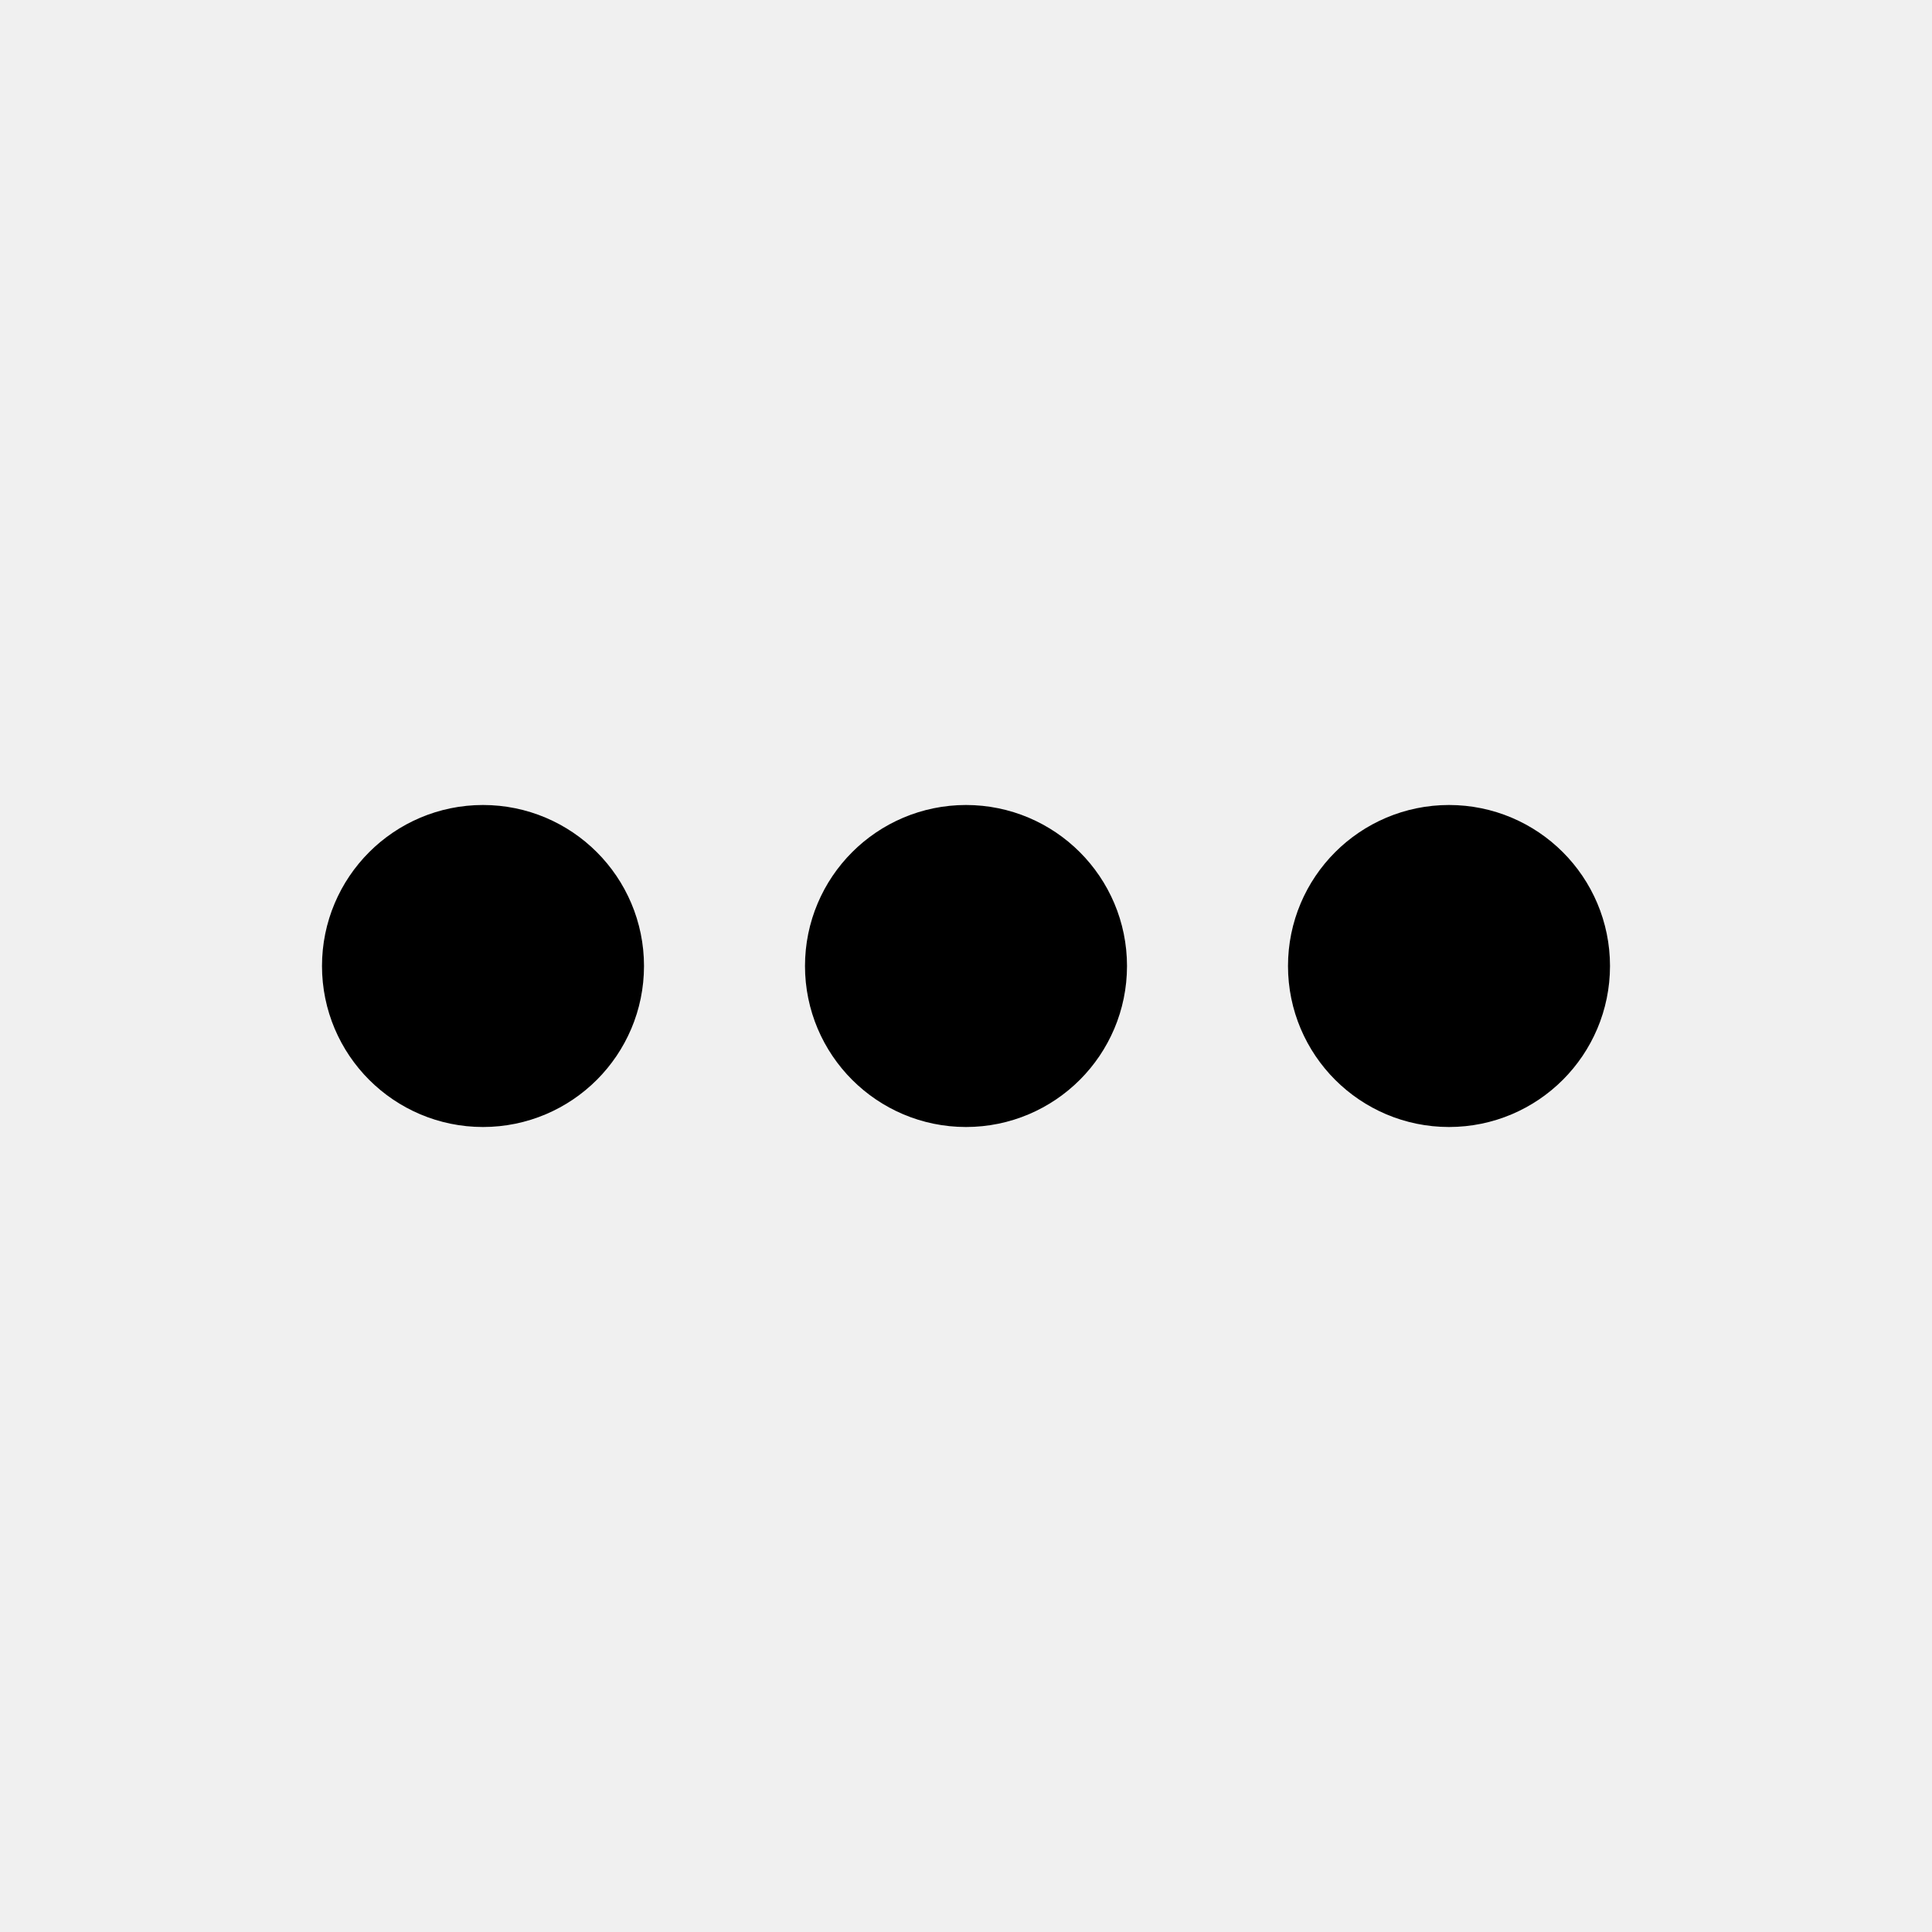
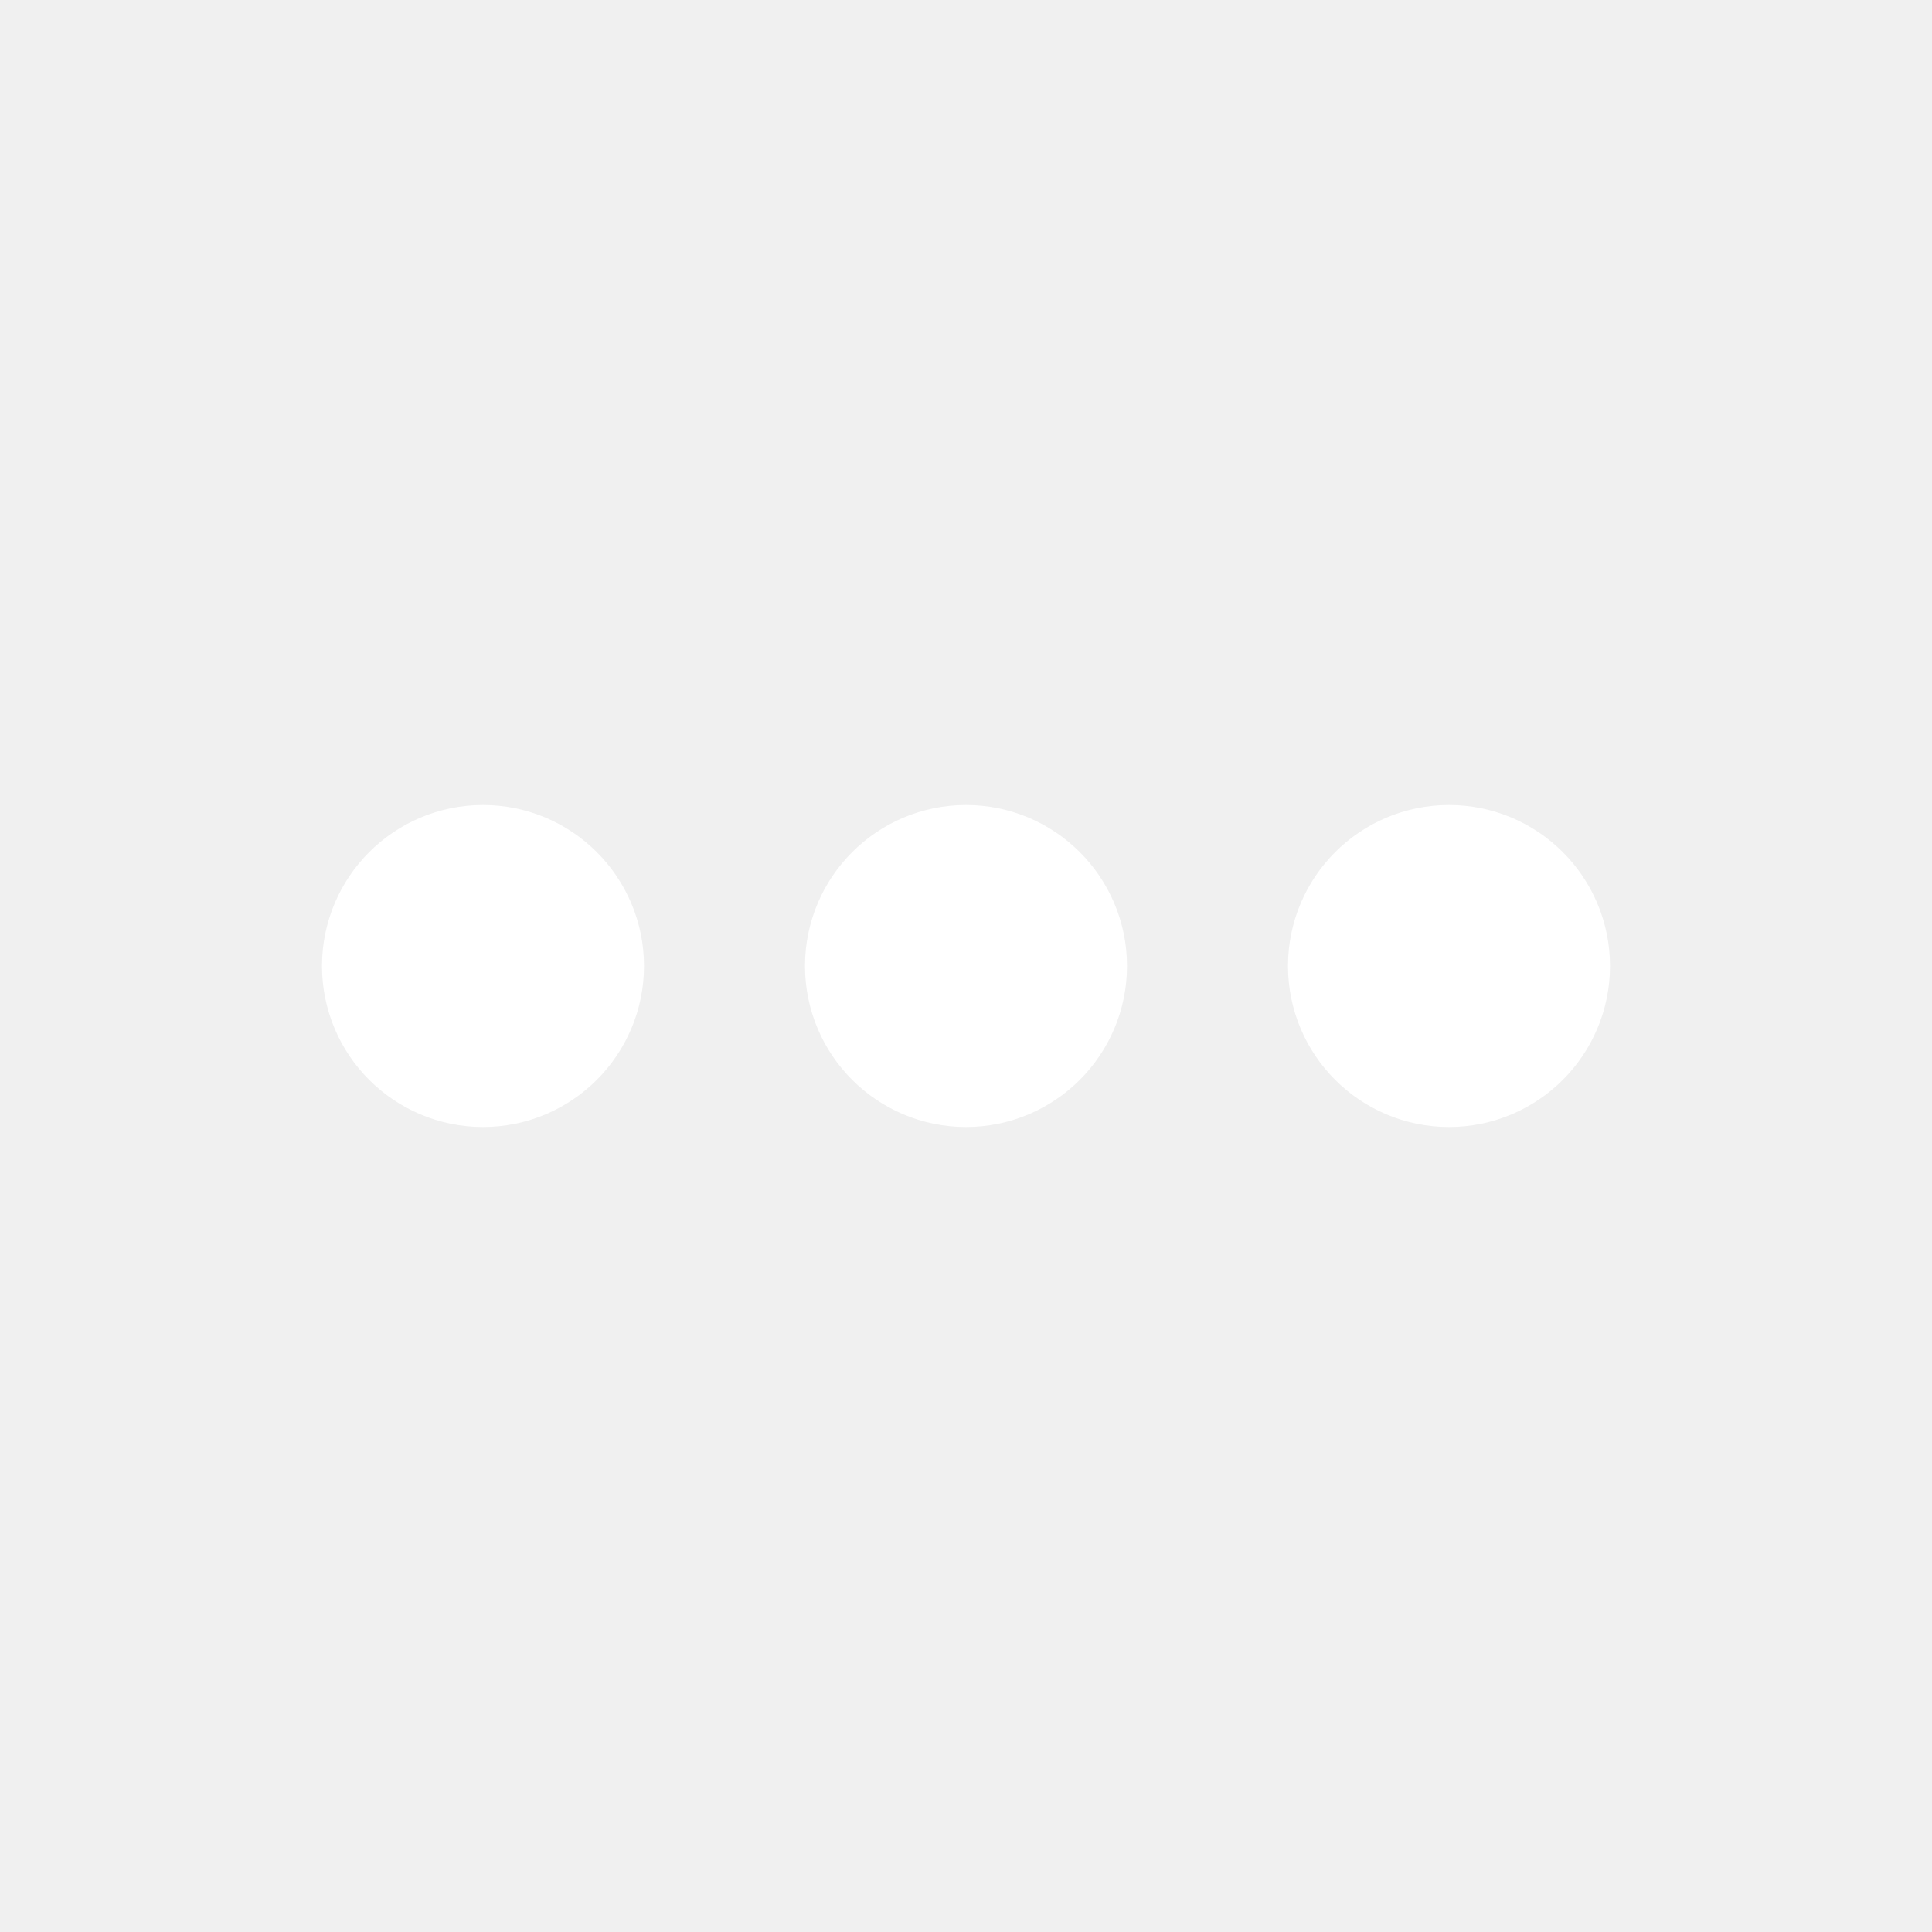
<svg xmlns="http://www.w3.org/2000/svg" width="800px" height="800px" viewBox="0 0 24 24" fill="none">
  <g id="Menu / More_Horizontal">
    <g id="Vector">
-       <path d="M17 12C17 12.552 17.448 13 18 13C18.552 13 19 12.552 19 12C19 11.448 18.552 11 18 11C17.448 11 17 11.448 17 12Z" stroke="#000000" stroke-width="2" stroke-linecap="round" stroke-linejoin="round" />
-       <path d="M11 12C11 12.552 11.448 13 12 13C12.552 13 13 12.552 13 12C13 11.448 12.552 11 12 11C11.448 11 11 11.448 11 12Z" stroke="#000000" stroke-width="2" stroke-linecap="round" stroke-linejoin="round" />
-       <path d="M5 12C5 12.552 5.448 13 6 13C6.552 13 7 12.552 7 12C7 11.448 6.552 11 6 11C5.448 11 5 11.448 5 12Z" stroke="#000000" stroke-width="2" stroke-linecap="round" stroke-linejoin="round" />
+       <path d="M17 12C17 12.552 17.448 13 18 13C18.552 13 19 12.552 19 12C19 11.448 18.552 11 18 11C17.448 11 17 11.448 17 12Z" stroke="#ffffff" stroke-width="2" stroke-linecap="round" stroke-linejoin="round" />
+       <path d="M11 12C11 12.552 11.448 13 12 13C12.552 13 13 12.552 13 12C13 11.448 12.552 11 12 11C11.448 11 11 11.448 11 12Z" stroke="#ffffff" stroke-width="2" stroke-linecap="round" stroke-linejoin="round" />
+       <path d="M5 12C5 12.552 5.448 13 6 13C6.552 13 7 12.552 7 12C7 11.448 6.552 11 6 11C5.448 11 5 11.448 5 12Z" stroke="#ffffff" stroke-width="2" stroke-linecap="round" stroke-linejoin="round" />
    </g>
  </g>
</svg>
